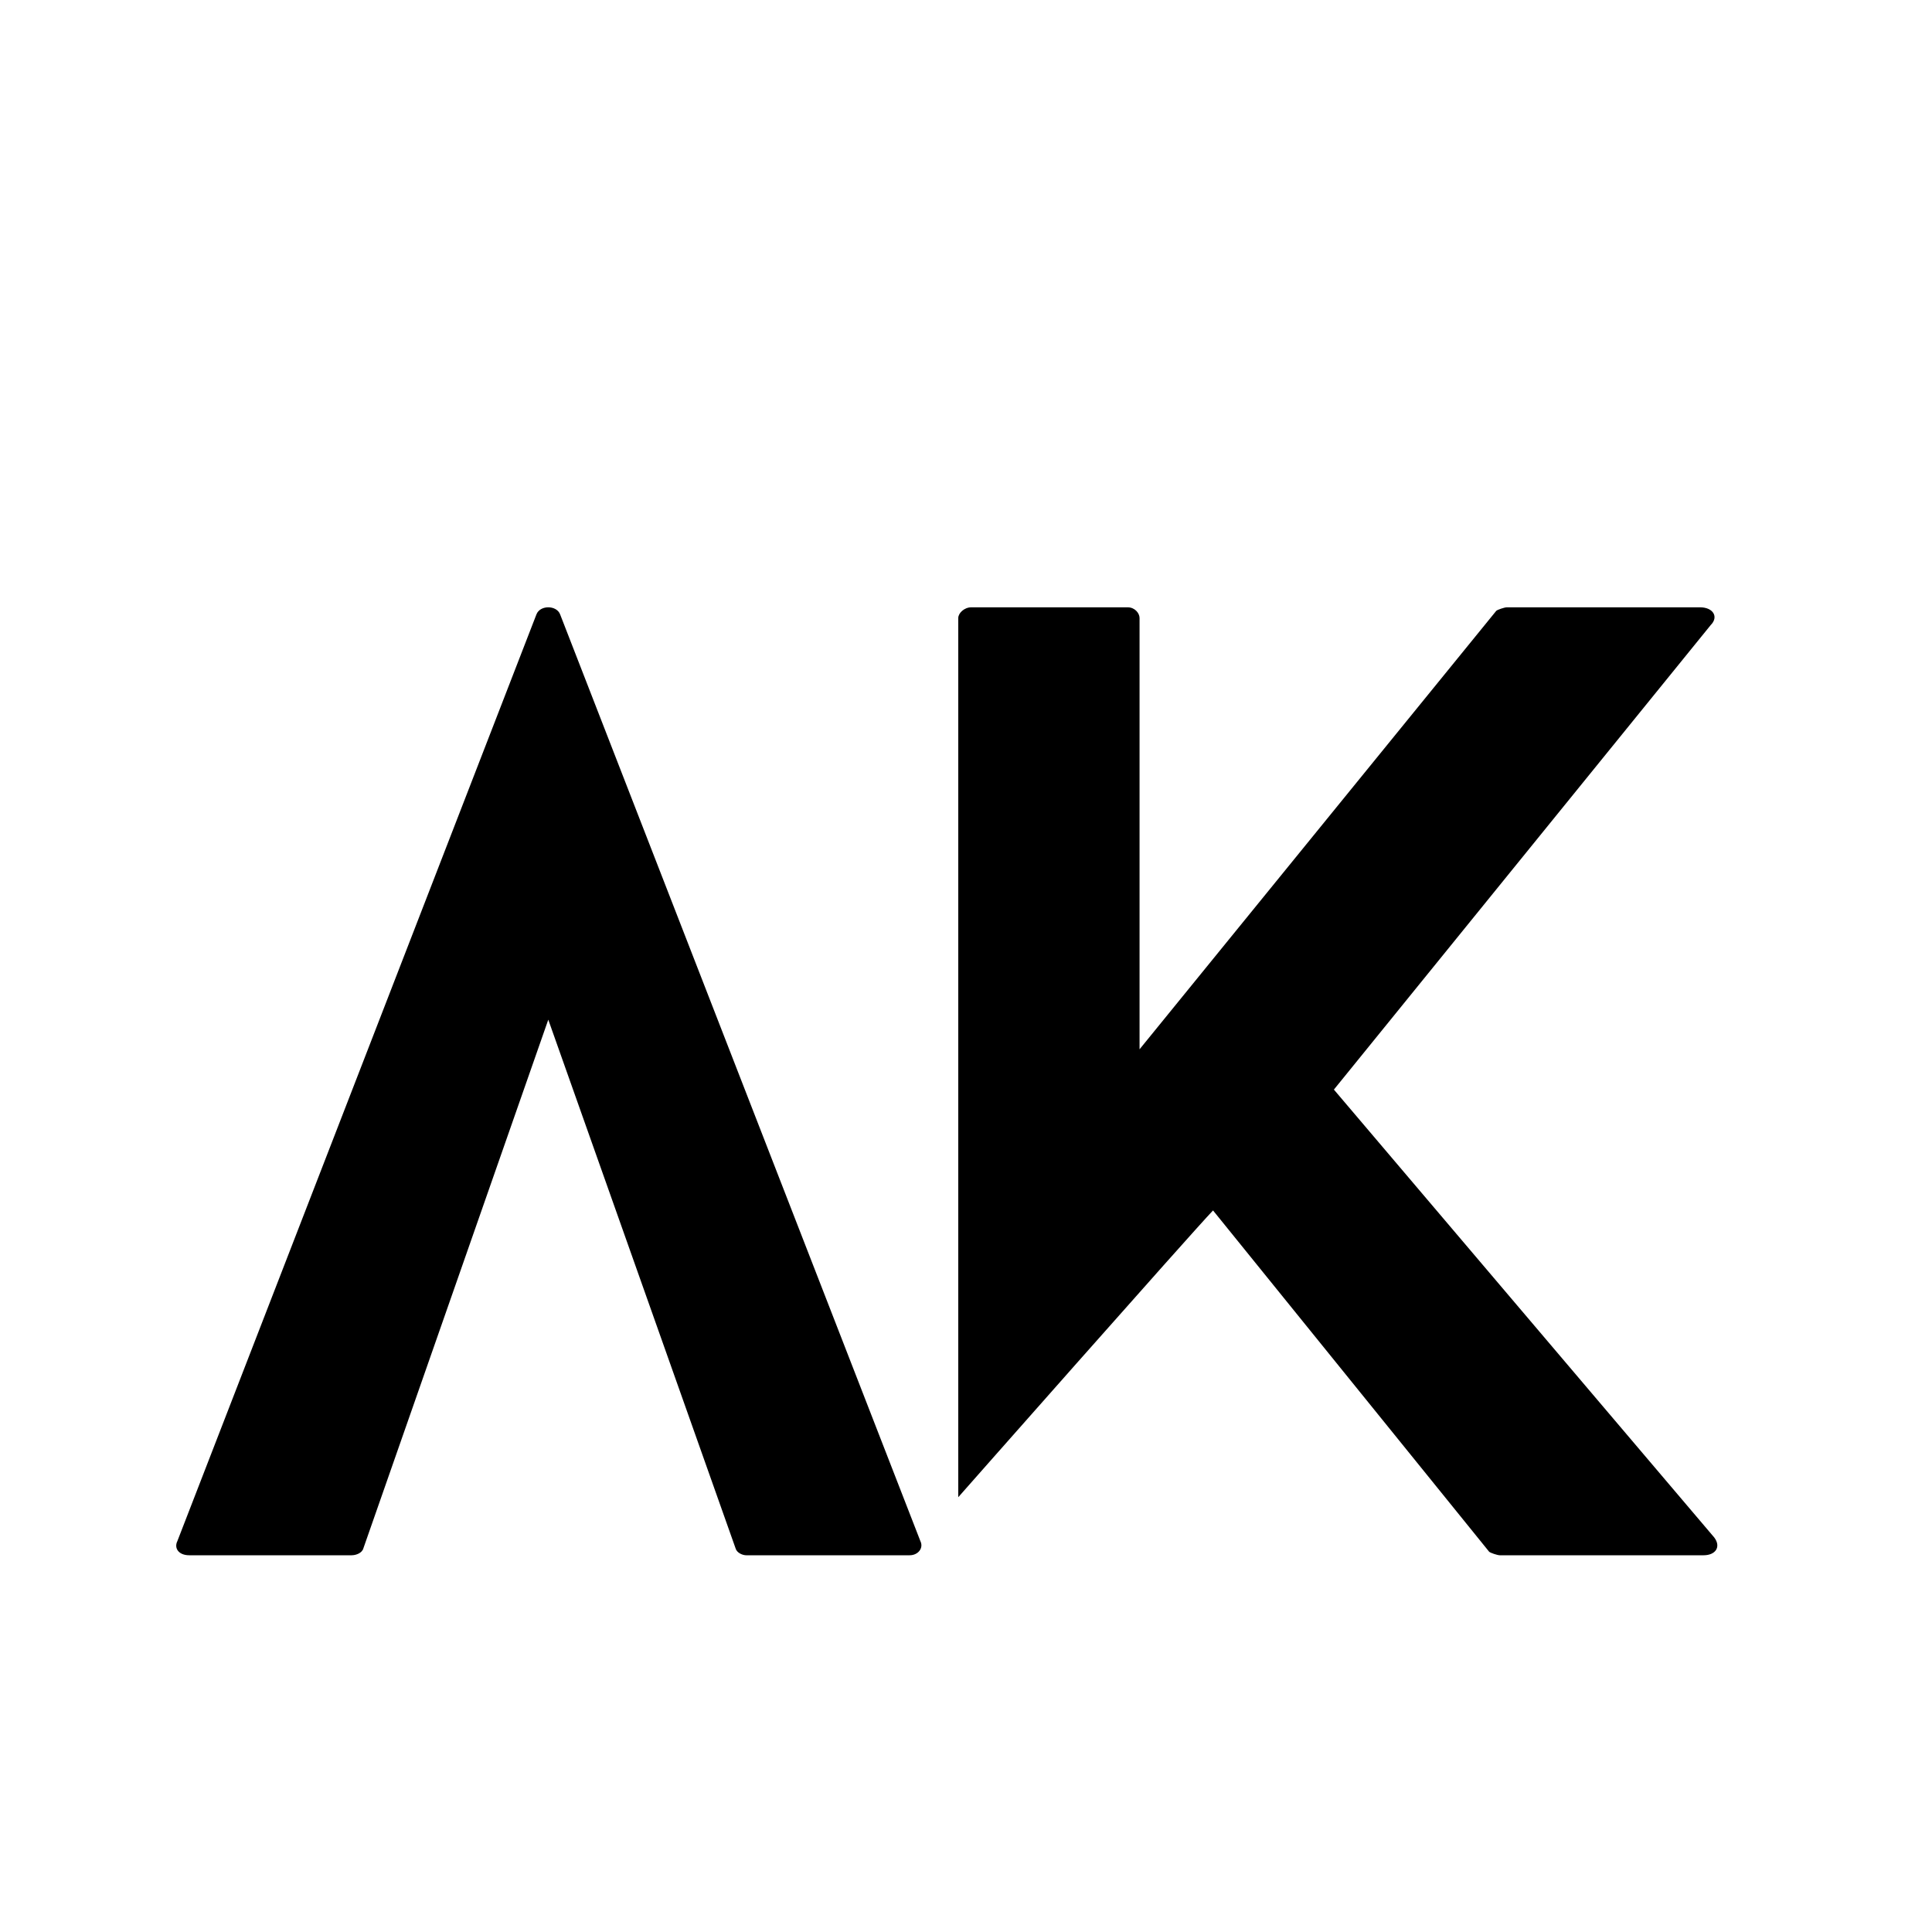
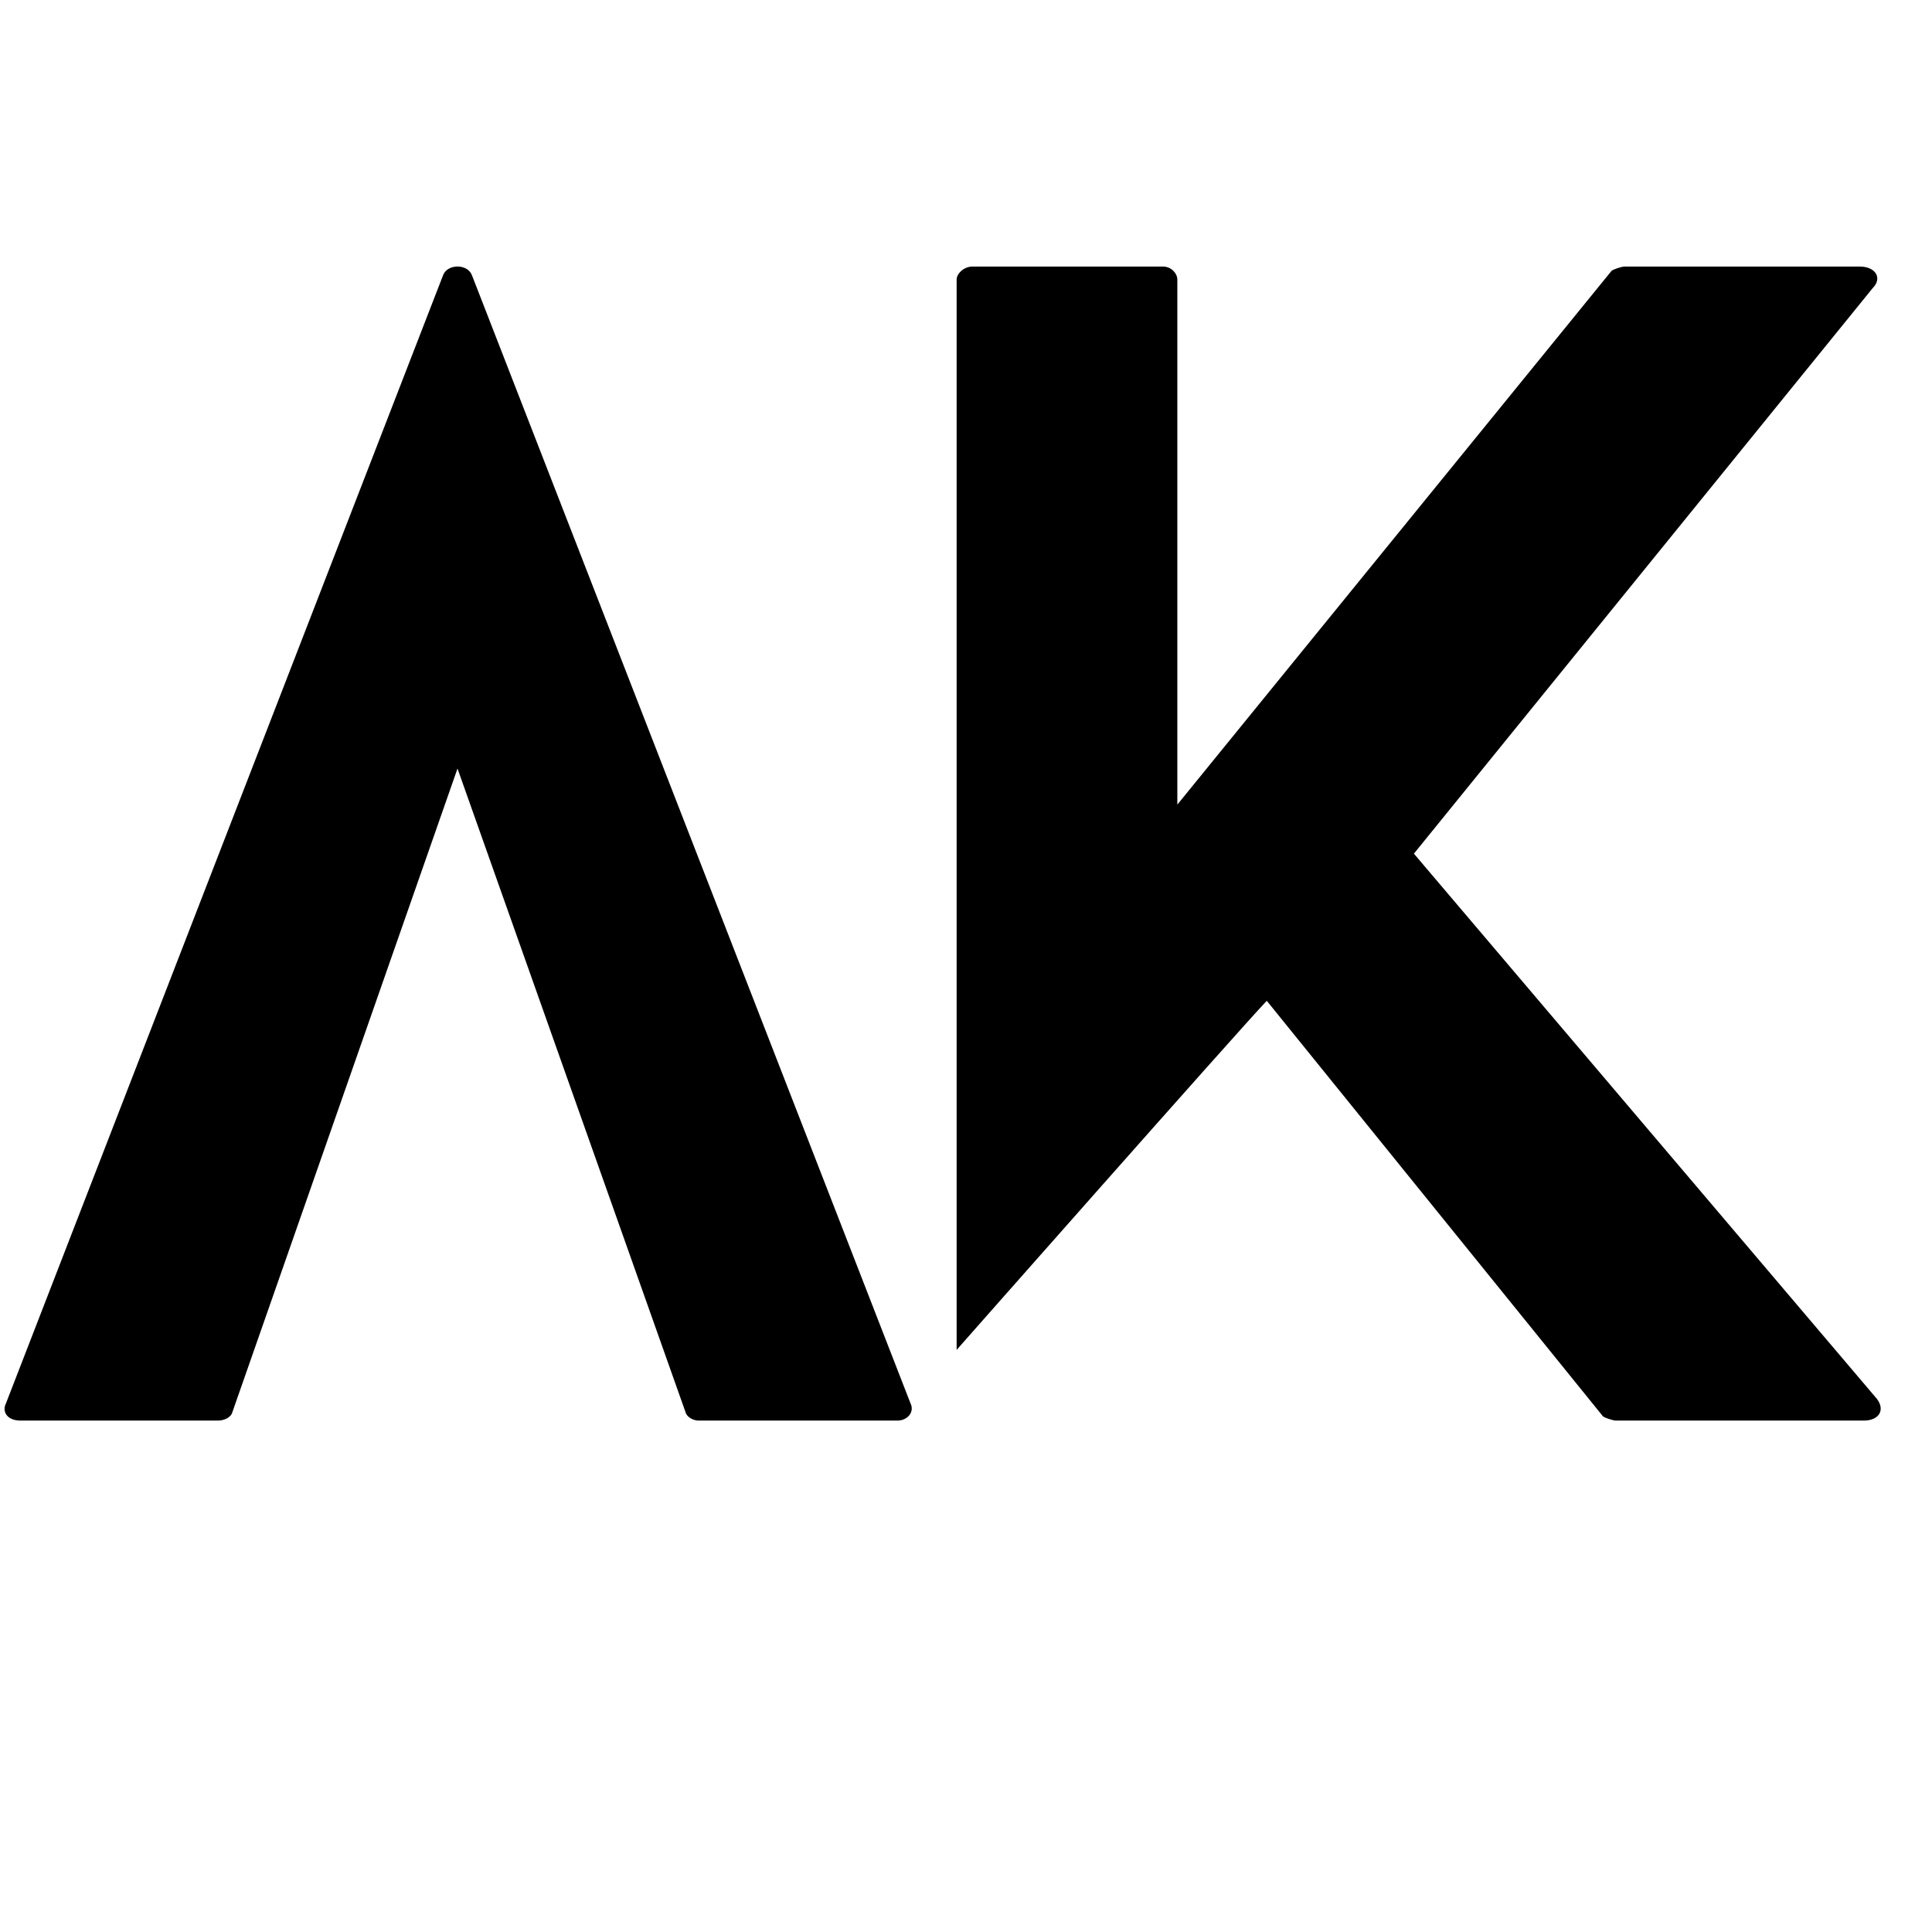
<svg xmlns="http://www.w3.org/2000/svg" width="500" zoomAndPan="magnify" viewBox="0 0 375 375" height="500" preserveAspectRatio="xMidYMid meet" version="1.0">
  <defs>
    <g />
  </defs>
  <g fill="rgb(0%, 0%, 0%)" fill-opacity="1">
-     <g transform="translate(34.20262, 301.875)">
+     <g transform="translate(0.882404, 275.732)">
      <g>
-         <path d="M 144.438 -2.762 L 74.52 -182.617 C 73.828 -184.457 70.609 -184.457 69.918 -182.617 L 0.23 -2.762 C -0.461 -1.379 0.461 0 2.531 0 L 34.039 0 C 34.961 0 36.109 -0.461 36.34 -1.379 L 72.219 -103.957 L 108.559 -1.379 C 108.789 -0.461 109.938 0 110.629 0 L 142.367 0 C 143.977 0 145.125 -1.379 144.438 -2.762 Z M 144.438 -2.762 " />
+         <path d="M 175.84 -3.359 L 90.719 -222.316 C 89.879 -224.559 85.961 -224.559 85.121 -222.316 L 0.281 -3.359 C -0.559 -1.68 0.559 0 3.078 0 L 41.441 0 C 42.559 0 43.961 -0.559 44.238 -1.68 L 87.918 -126.559 L 132.16 -1.68 C 132.438 -0.559 133.84 0 134.68 0 L 173.32 0 C 175.277 0 176.68 -1.68 175.84 -3.359 Z M 175.84 -3.359 " />
      </g>
    </g>
  </g>
  <g fill="rgb(0%, 0%, 0%)" fill-opacity="1">
-     <g transform="translate(185.9991, 301.875)">
+     <g transform="translate(185.6804, 275.732)">
      <g>
-         <path d="M 146.738 -3.449 L 72.91 -90.387 L 146.047 -180.547 C 147.656 -182.156 146.508 -183.996 143.977 -183.996 L 106.488 -183.996 C 106.027 -183.996 104.648 -183.535 104.418 -183.305 L 35.188 -98.207 L 35.188 -181.926 C 35.188 -182.848 34.27 -183.996 32.891 -183.996 L 2.531 -183.996 C 1.148 -183.996 0 -182.848 0 -181.926 L 0 -11.27 C 0 -11.27 44.848 -62.098 49.449 -66.93 L 103.039 -0.691 C 103.27 -0.461 104.648 0 105.109 0 L 144.668 0 C 146.969 0 148.117 -1.609 146.738 -3.449 Z M 146.738 -3.449 " />
+         <path d="M 178.637 -4.199 L 88.758 -110.039 L 177.797 -219.797 C 179.758 -221.758 178.359 -223.996 175.277 -223.996 L 129.641 -223.996 C 129.078 -223.996 127.398 -223.438 127.117 -223.156 L 42.84 -119.559 L 42.84 -221.477 C 42.84 -222.598 41.719 -223.996 40.039 -223.996 L 3.078 -223.996 C 1.398 -223.996 0 -222.598 0 -221.477 L 0 -13.719 C 0 -13.719 54.598 -75.598 60.199 -81.48 L 125.438 -0.84 C 125.719 -0.559 127.398 0 127.957 0 L 176.117 0 C 178.918 0 180.32 -1.961 178.637 -4.199 Z M 178.637 -4.199 " />
      </g>
    </g>
  </g>
</svg>
